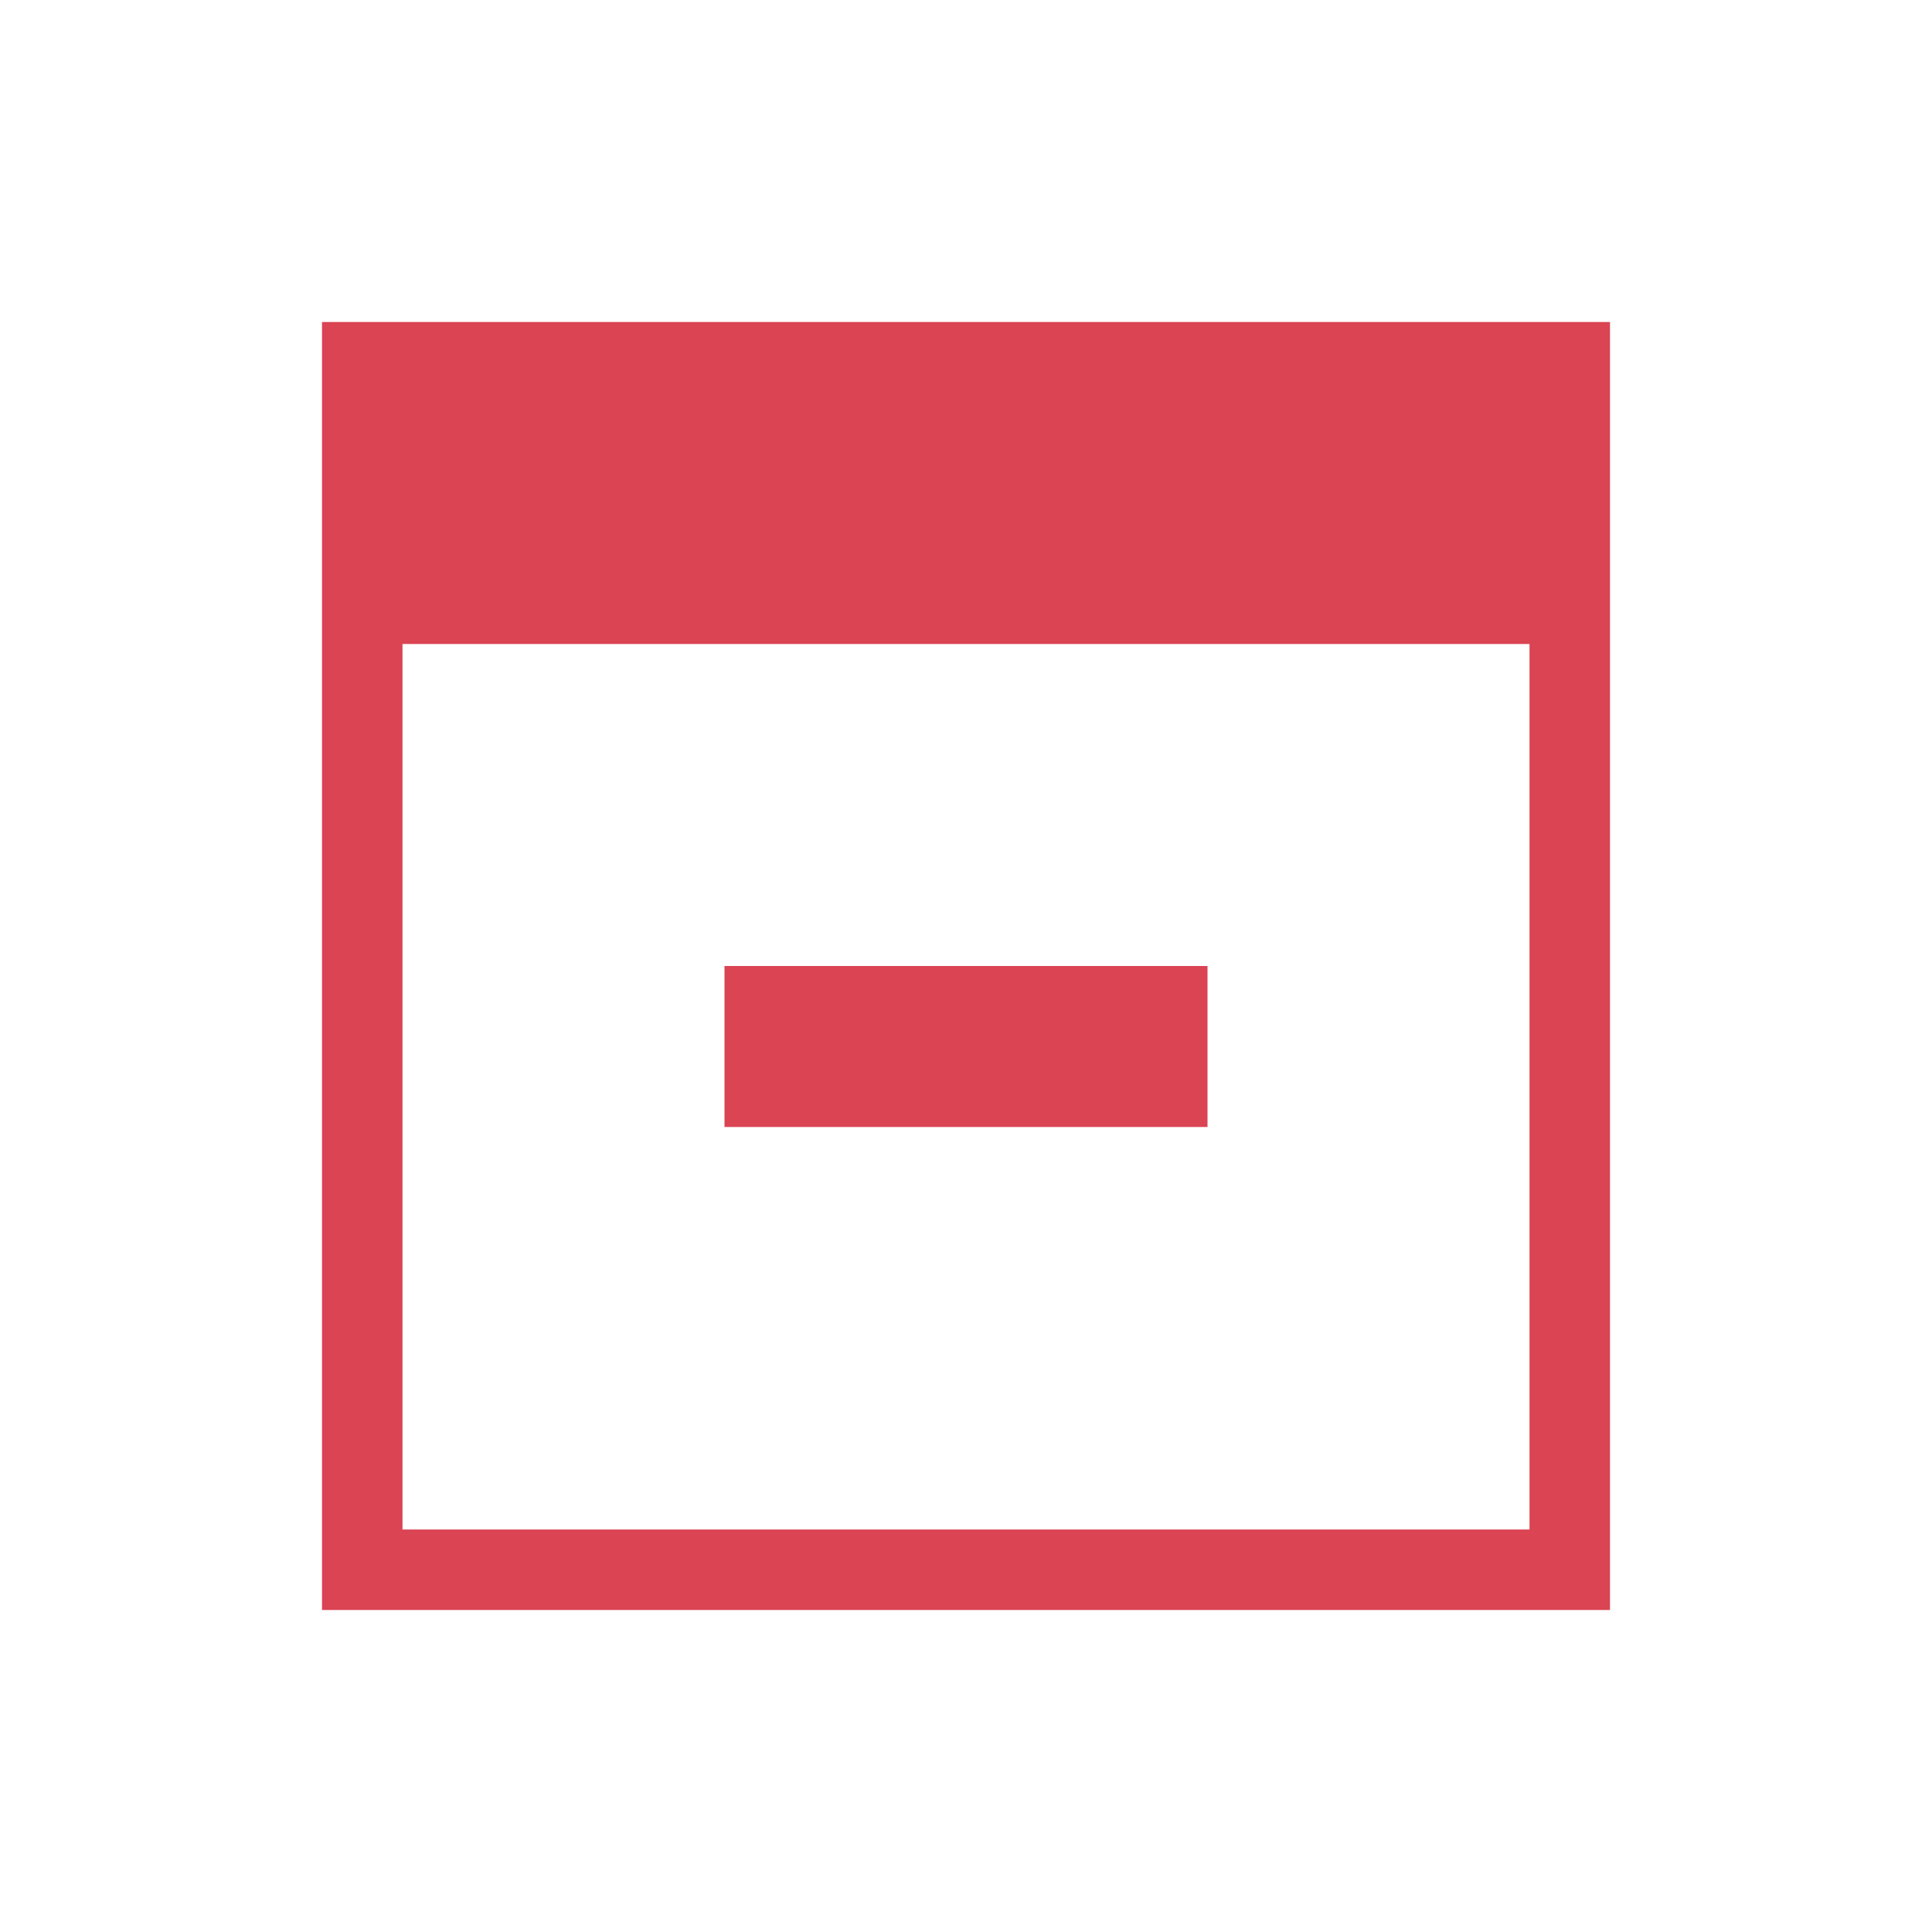
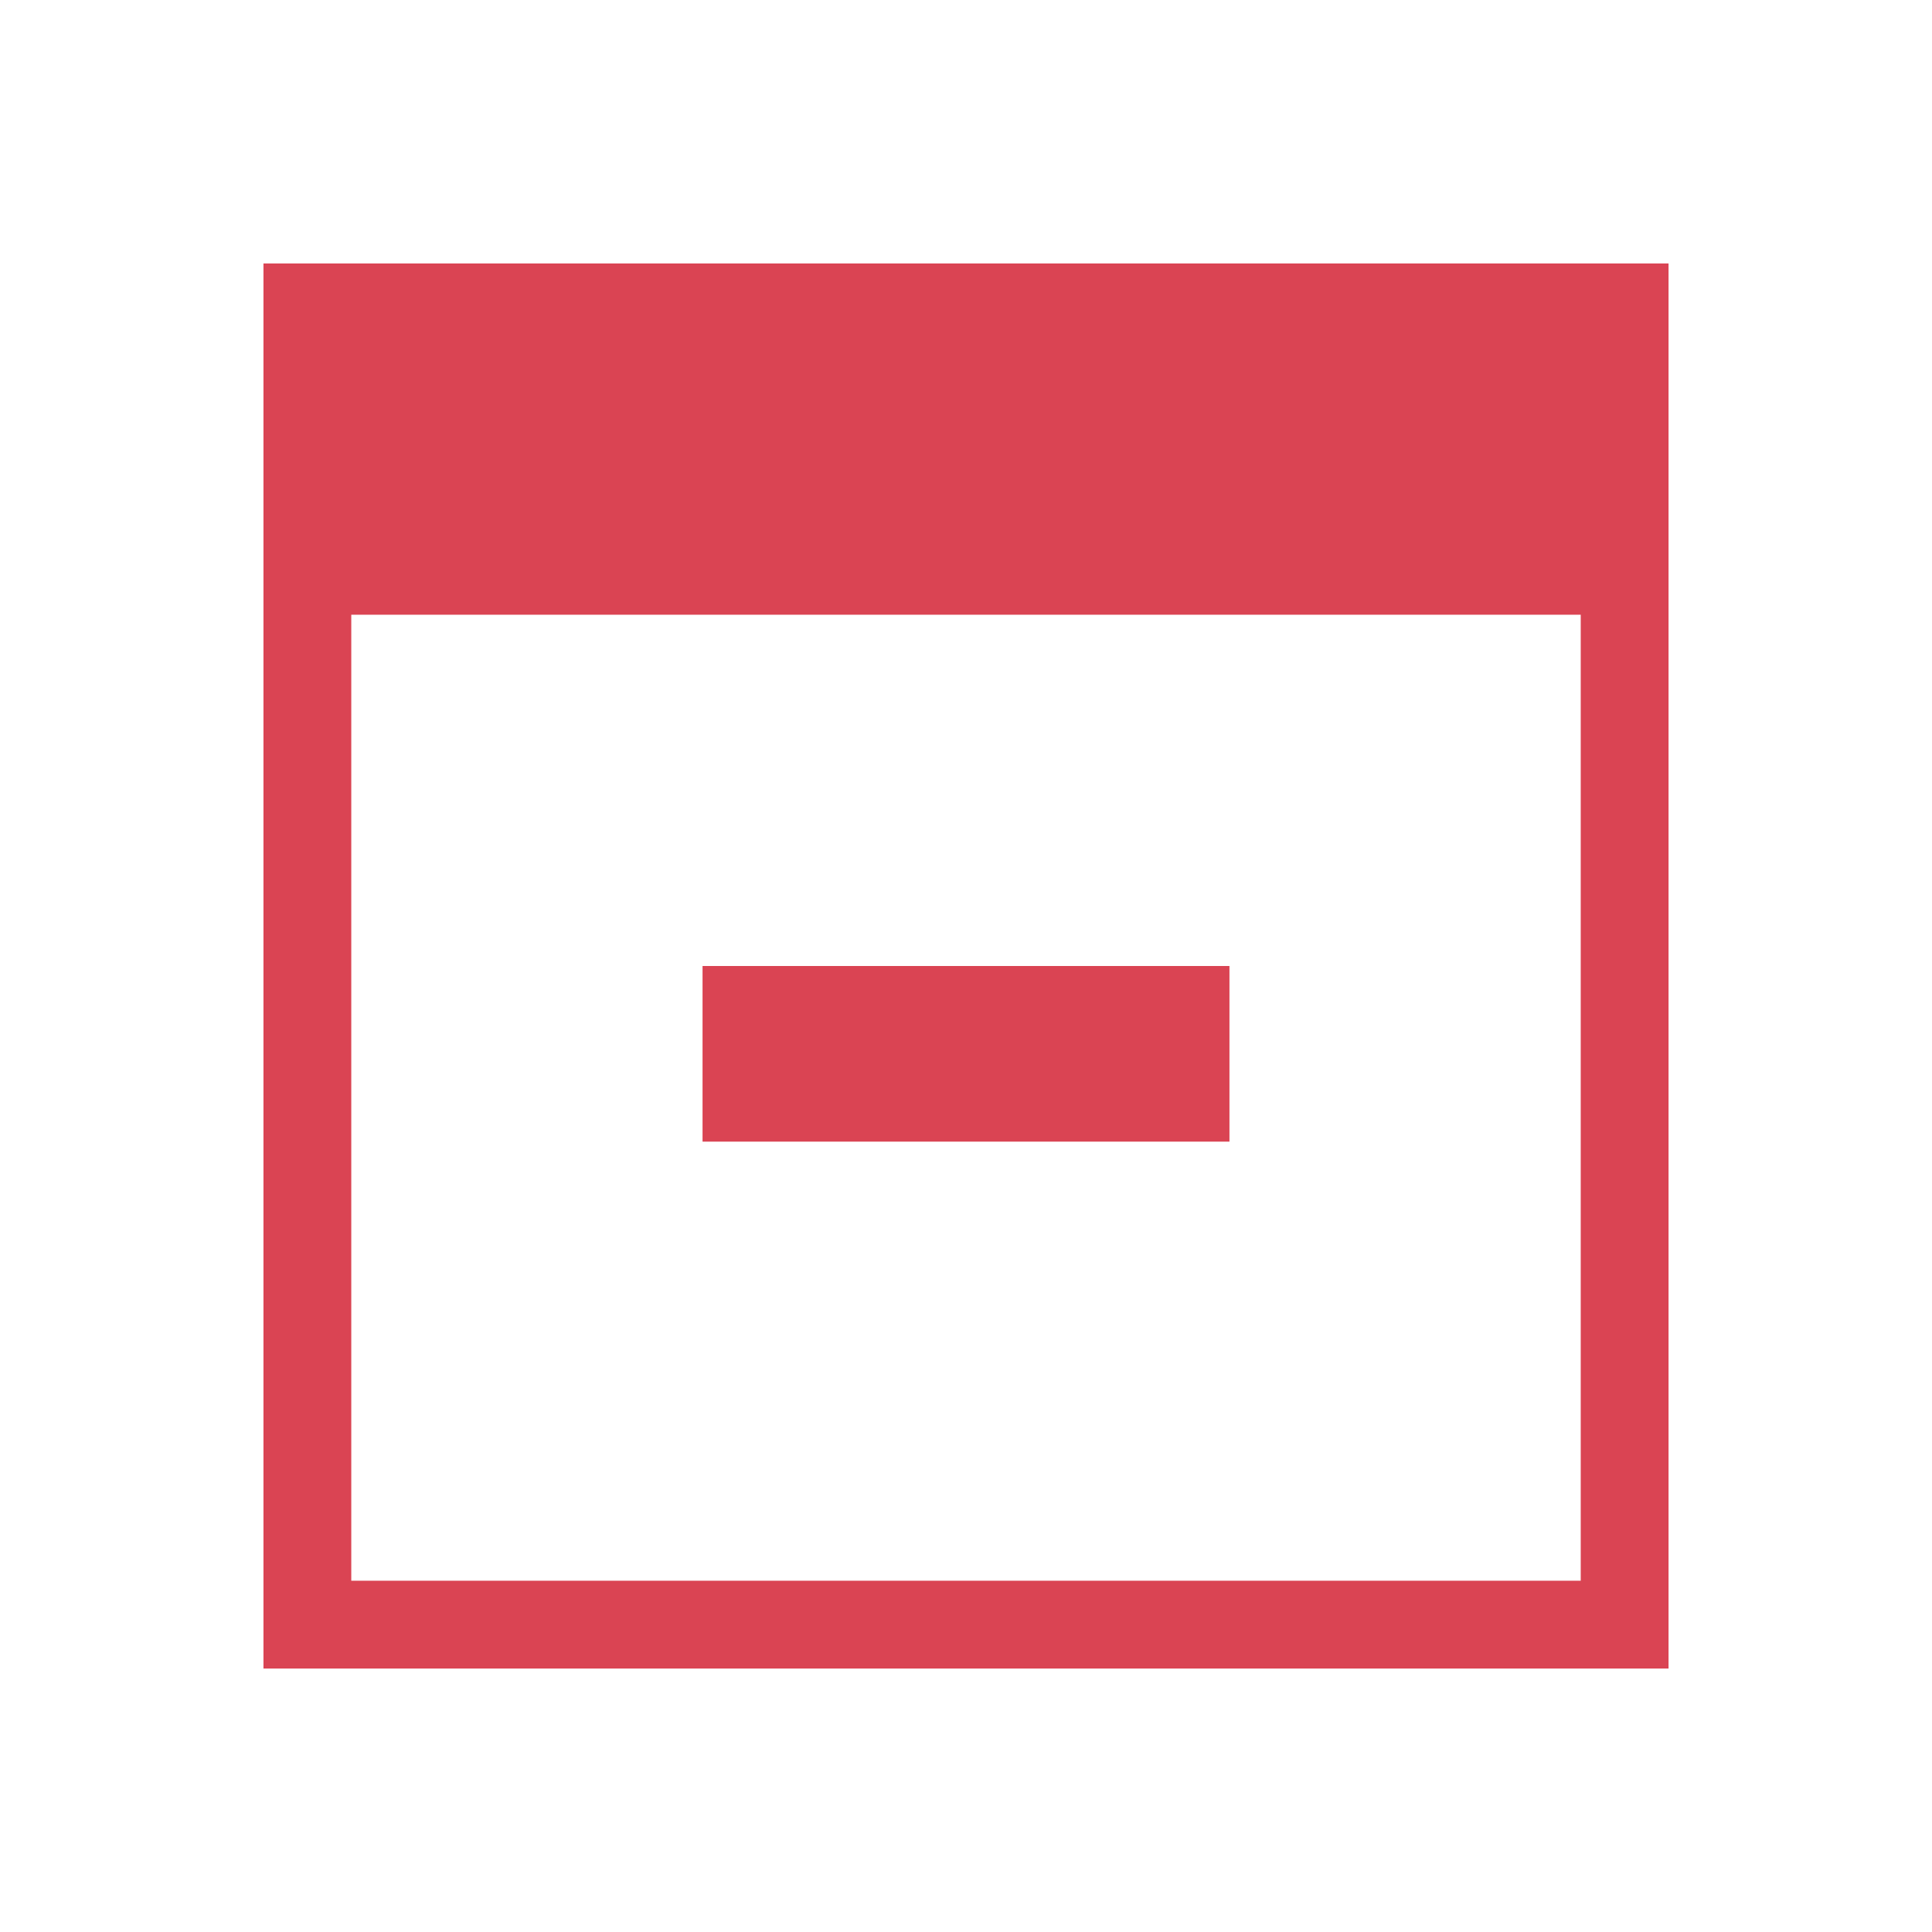
- <svg xmlns="http://www.w3.org/2000/svg" width="24" height="24">
+ <svg xmlns="http://www.w3.org/2000/svg" width="22" height="22">
  <defs id="defs3051">
    <style type="text/css" id="current-color-scheme">
        .ColorScheme-NegativeText {
            color:#da4453;
        }
        </style>
  </defs>
-   <g transform="translate(1,1)">
-     <path style="fill:currentColor;fill-opacity:1;stroke:none" class="ColorScheme-NegativeText" d="m3 3v4 12h1 14 1v-1-12-3h-15-1m1 4h14v11h-14v-11m4 4v2h6v-2h-6" />
-   </g>
+   <path style="fill:currentColor;fill-opacity:1;stroke:none" class="ColorScheme-NegativeText" d="m3 3v4 12h1 14 1v-1-12-3h-15-1m1 4h14v11h-14v-11m4 4v2h6v-2h-6" />
</svg>
